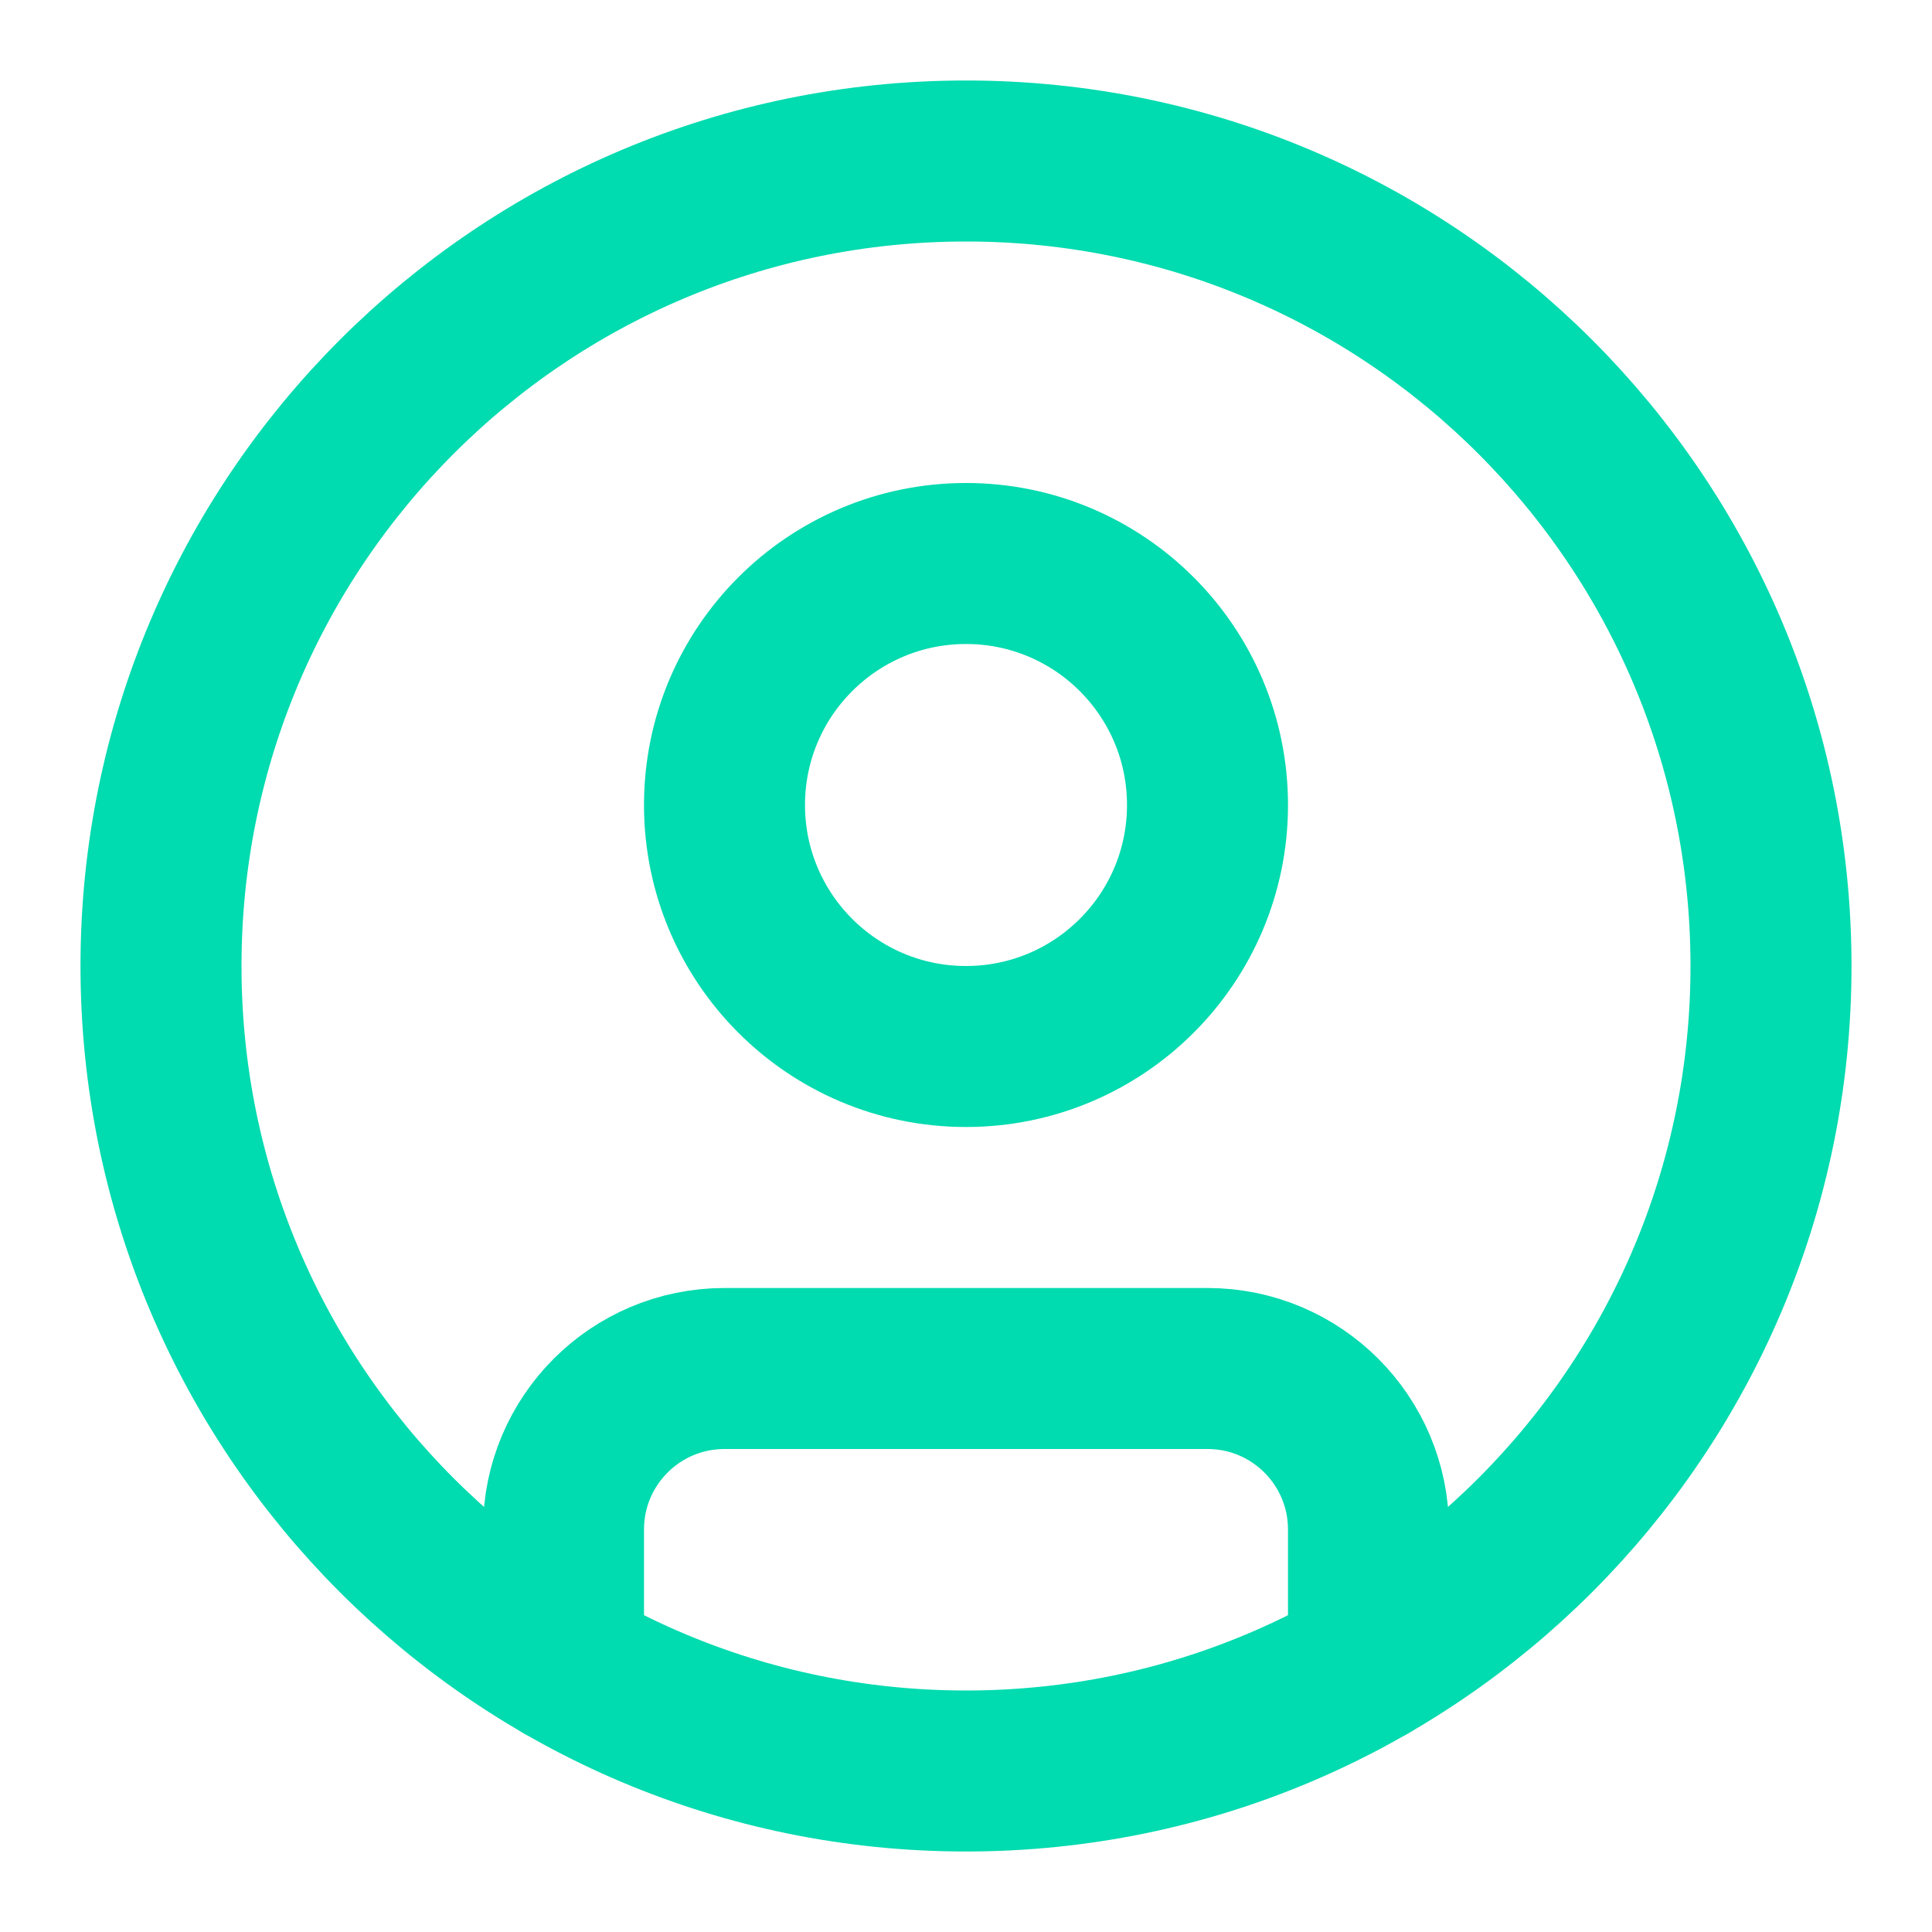
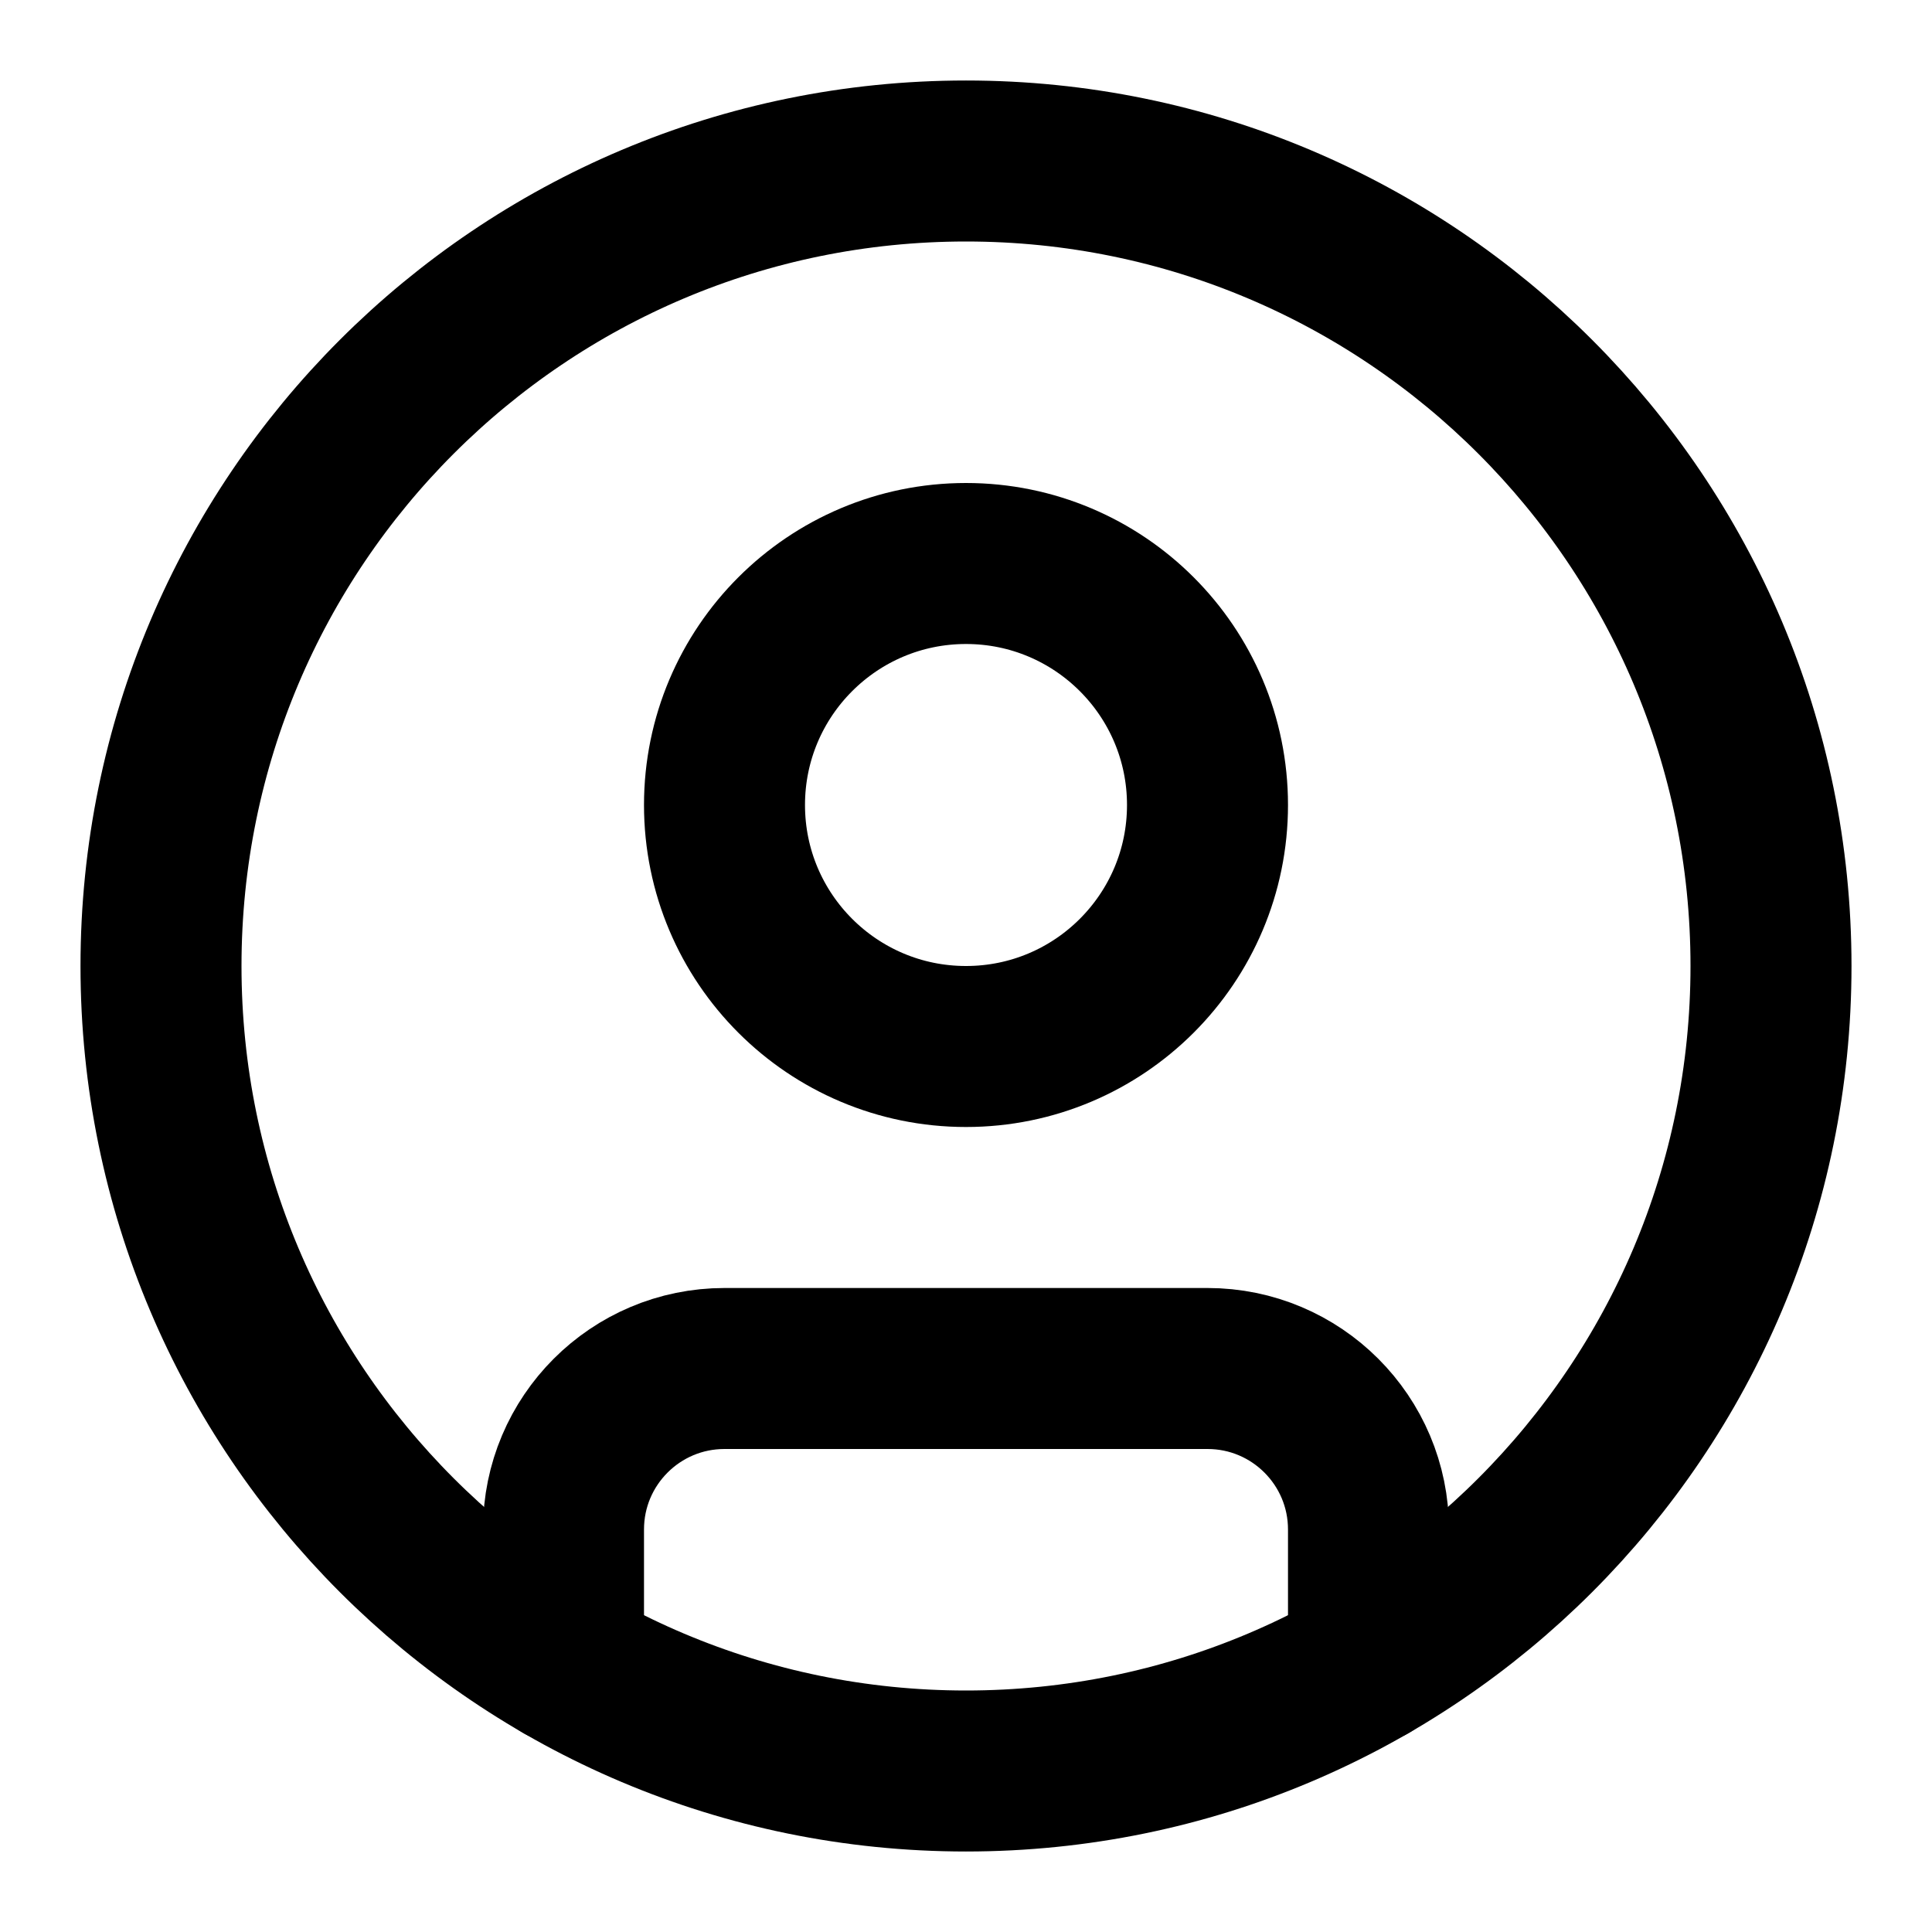
- <svg xmlns="http://www.w3.org/2000/svg" width="40" height="40" viewBox="0 0 24 24" fill="none" stroke="#00dbaf" stroke-width="2" stroke-linecap="round" stroke-linejoin="round" class="lucide lucide-circle-user-icon lucide-circle-user">
+ <svg xmlns="http://www.w3.org/2000/svg" width="40" height="40" viewBox="0 0 24 24" fill="none" stroke="currentColor" stroke-width="2" stroke-linecap="round" stroke-linejoin="round" class="lucide lucide-circle-user-icon lucide-circle-user">
  <circle cx="12" cy="12" r="10" />
  <circle cx="12" cy="10" r="3" />
  <path d="M7 20.662V19a2 2 0 0 1 2-2h6a2 2 0 0 1 2 2v1.662" />
</svg>
